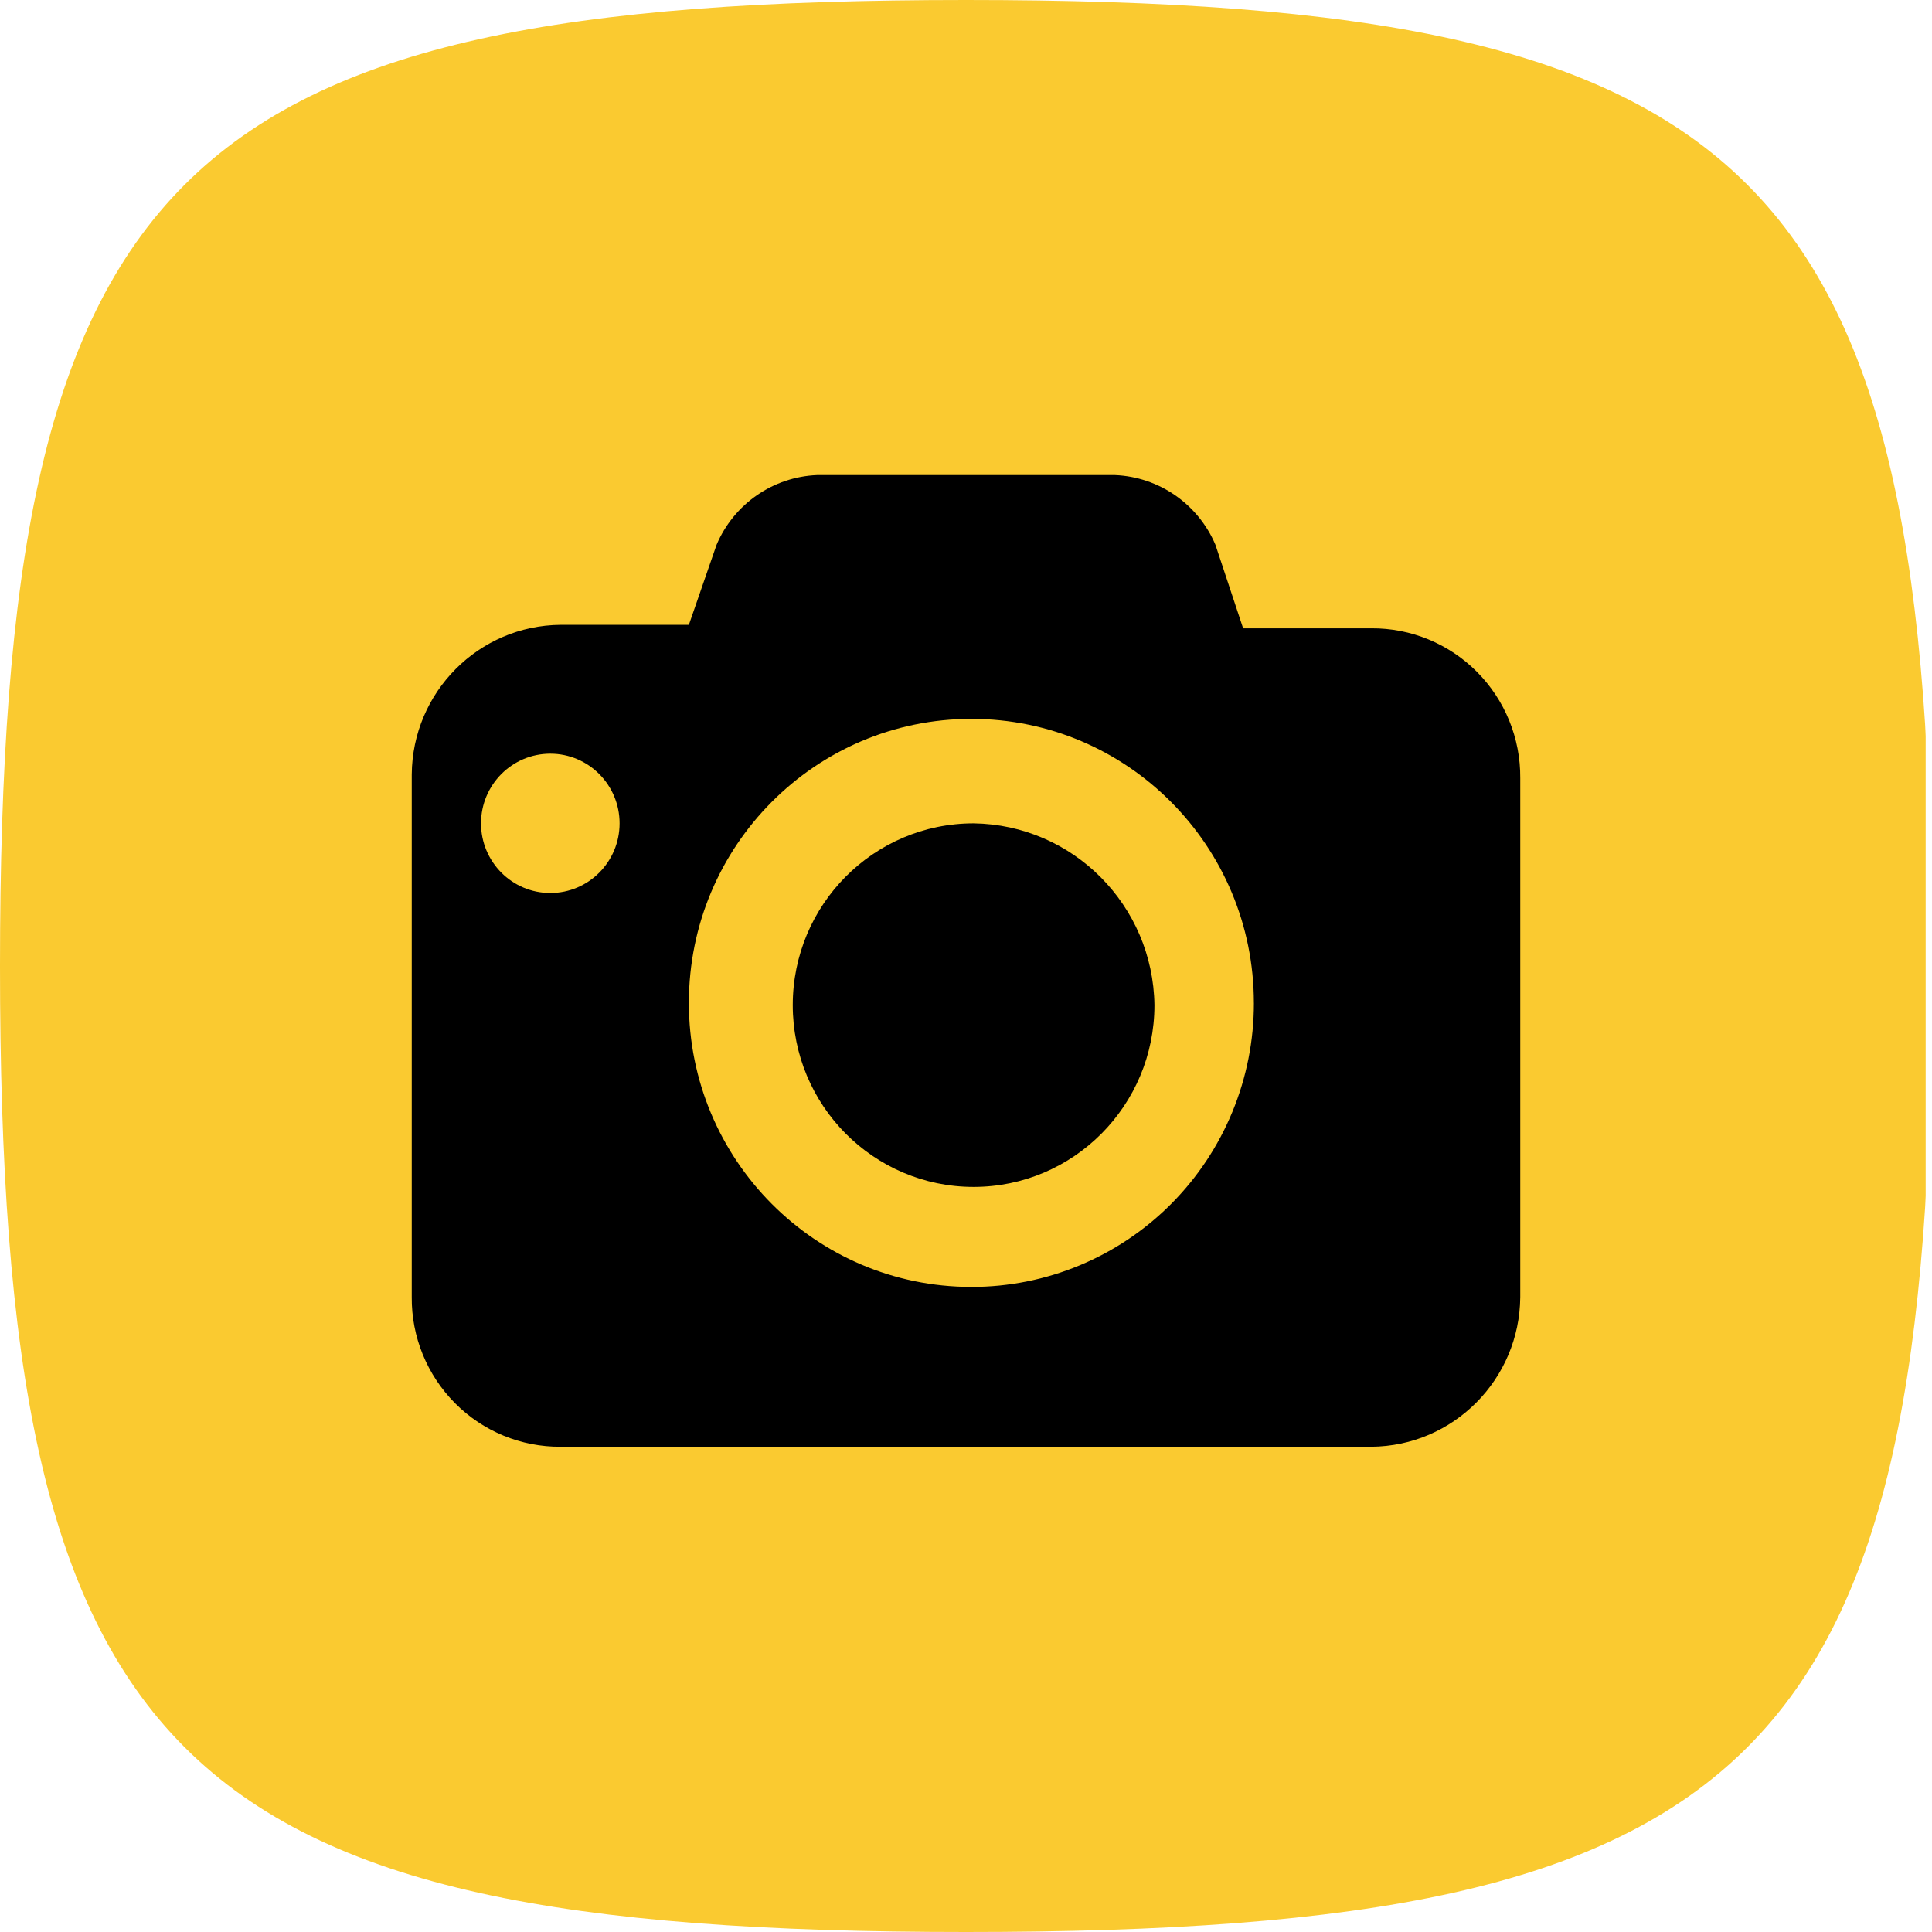
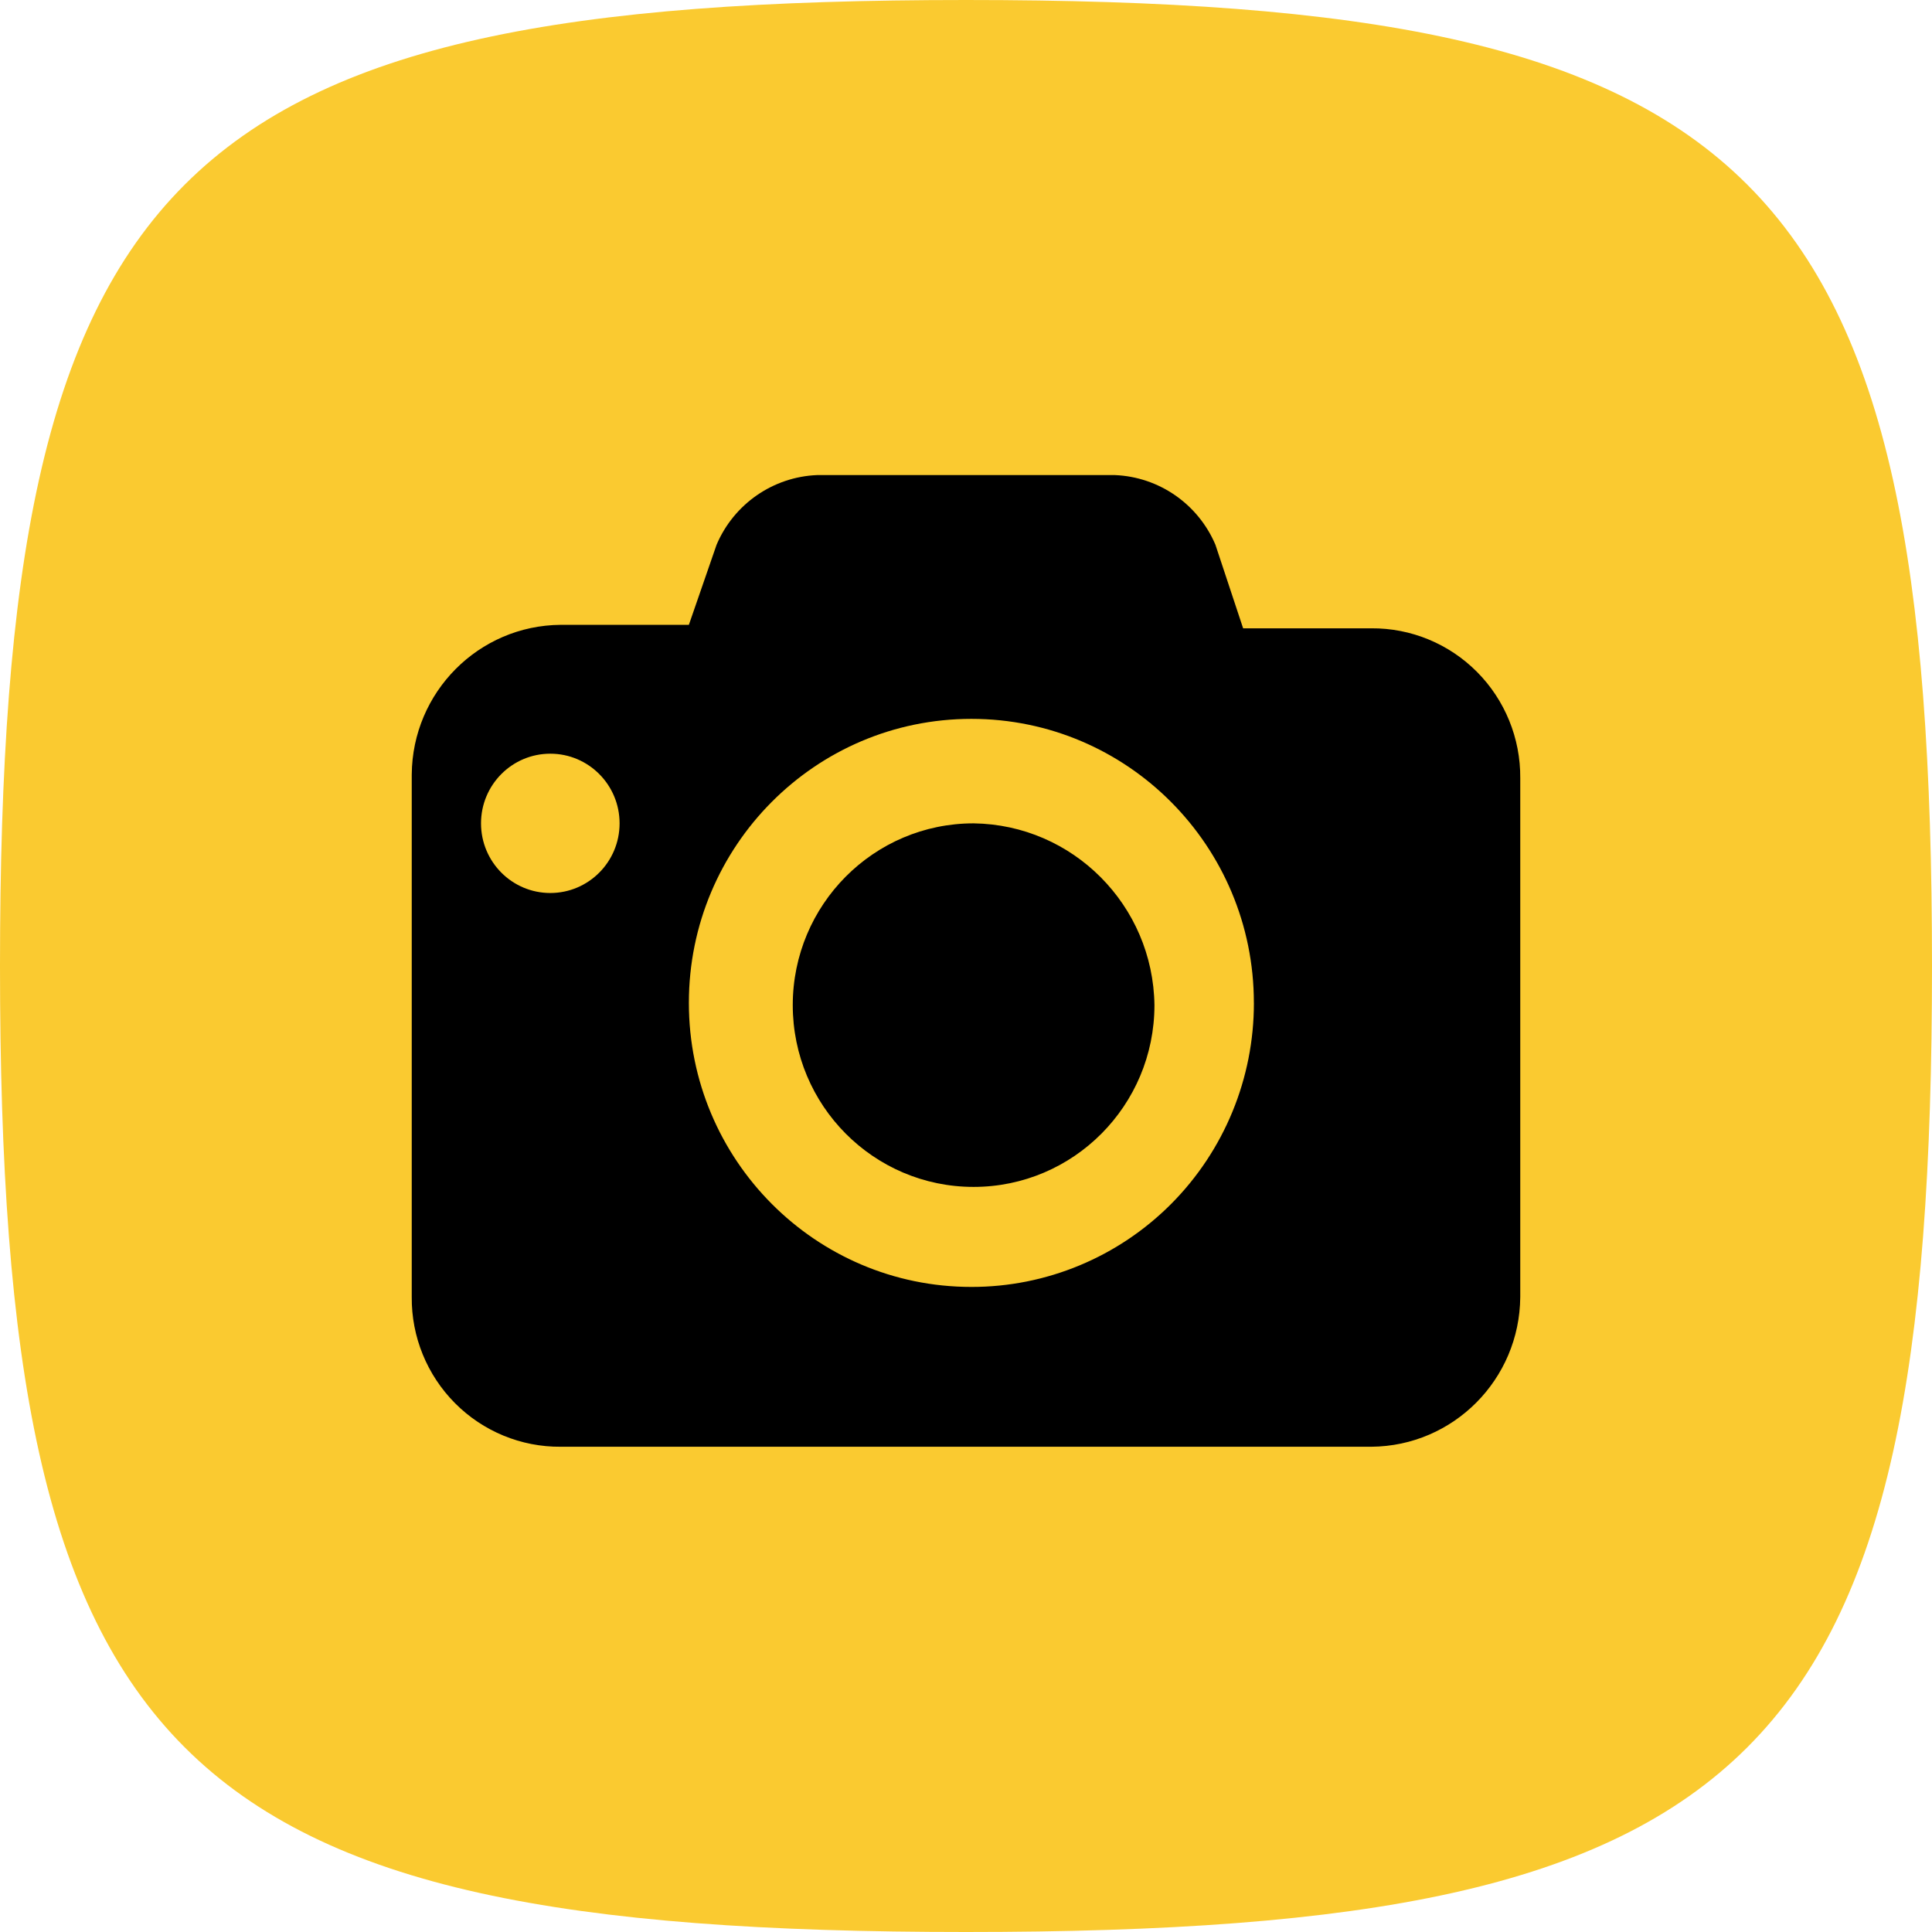
<svg xmlns="http://www.w3.org/2000/svg" width="305" height="305" viewBox="0 0 305 305" fill="none">
-   <mask id="mask0_13_870" style="mask-type:alpha" maskUnits="userSpaceOnUse" x="0" y="0" width="305" height="305">
-     <path d="M0 152.5C0 26.916 26.916 0 152.5 0C278.084 0 305 26.916 305 152.5C305 278.084 278.084 305 152.5 305C26.916 305 0 278.084 0 152.5Z" fill="#C4C4C4" />
-   </mask>
-   <g mask="url(#mask0_13_870)">
-     <rect width="305" height="305" transform="translate(-1)" fill="#FACA30" />
-     <path d="M153.698 187.374C137.937 187.374 125.151 174.525 125.151 158.674C125.157 142.829 137.942 129.98 153.703 129.98C169.382 130.194 182.037 142.917 182.25 158.68C182.244 174.525 169.464 187.374 153.698 187.374ZM239.999 204.753C239.906 217.772 229.434 228.301 216.484 228.394H88.516C82.266 228.444 76.255 225.964 71.837 221.522C67.418 217.079 64.946 211.037 65.001 204.753V122.283C65.094 109.264 75.566 98.735 88.516 98.641H108.75L113.125 85.996C115.86 79.563 122.034 75.286 128.985 75H176.015C182.966 75.286 189.14 79.563 191.875 85.996L196.25 99.191H216.484C222.735 99.142 228.745 101.621 233.163 106.064C237.582 110.506 240.048 116.548 239.999 122.833V204.753ZM86.875 140.976C92.915 140.976 97.812 136.053 97.812 129.98C97.812 123.907 92.915 118.984 86.875 118.984C80.834 118.984 75.937 123.907 75.937 129.98C75.937 136.053 80.834 140.976 86.875 140.976ZM197.945 158.322C197.945 133.559 177.984 113.486 153.353 113.486C128.717 113.486 108.75 133.559 108.75 158.322C108.75 183.085 128.717 203.164 153.348 203.164C165.182 203.18 176.535 198.458 184.902 190.046C193.269 181.634 197.961 170.22 197.95 158.322H197.945Z" fill="black" />
-   </g>
+   <path d="M0 152.5C0 26.916 26.916 0 152.5 0C278.084 0 305 26.916 305 152.5C305 278.084 278.084 305 152.5 305C26.916 305 0 278.084 0 152.5Z" fill="#FACA30" />
+   <path d="M153.698 187.374C137.937 187.374 125.151 174.525 125.151 158.674C125.157 142.829 137.942 129.98 153.703 129.98C169.382 130.194 182.037 142.917 182.25 158.68C182.244 174.525 169.464 187.374 153.698 187.374ZM239.999 204.753C239.906 217.772 229.434 228.301 216.484 228.394H88.516C82.266 228.444 76.255 225.964 71.837 221.522C67.418 217.079 64.946 211.037 65.001 204.753V122.283C65.094 109.264 75.566 98.735 88.516 98.641H108.75L113.125 85.996C115.86 79.563 122.034 75.286 128.985 75H176.015C182.966 75.286 189.14 79.563 191.875 85.996L196.25 99.191H216.484C222.735 99.142 228.745 101.621 233.163 106.064C237.582 110.506 240.048 116.548 239.999 122.833V204.753ZM86.875 140.976C92.915 140.976 97.812 136.053 97.812 129.98C97.812 123.907 92.915 118.984 86.875 118.984C80.834 118.984 75.937 123.907 75.937 129.98C75.937 136.053 80.834 140.976 86.875 140.976ZM197.945 158.322C197.945 133.559 177.984 113.486 153.353 113.486C128.717 113.486 108.75 133.559 108.75 158.322C108.75 183.085 128.717 203.164 153.348 203.164C165.182 203.18 176.535 198.458 184.902 190.046C193.269 181.634 197.961 170.22 197.95 158.322H197.945Z" fill="black" />
</svg>
